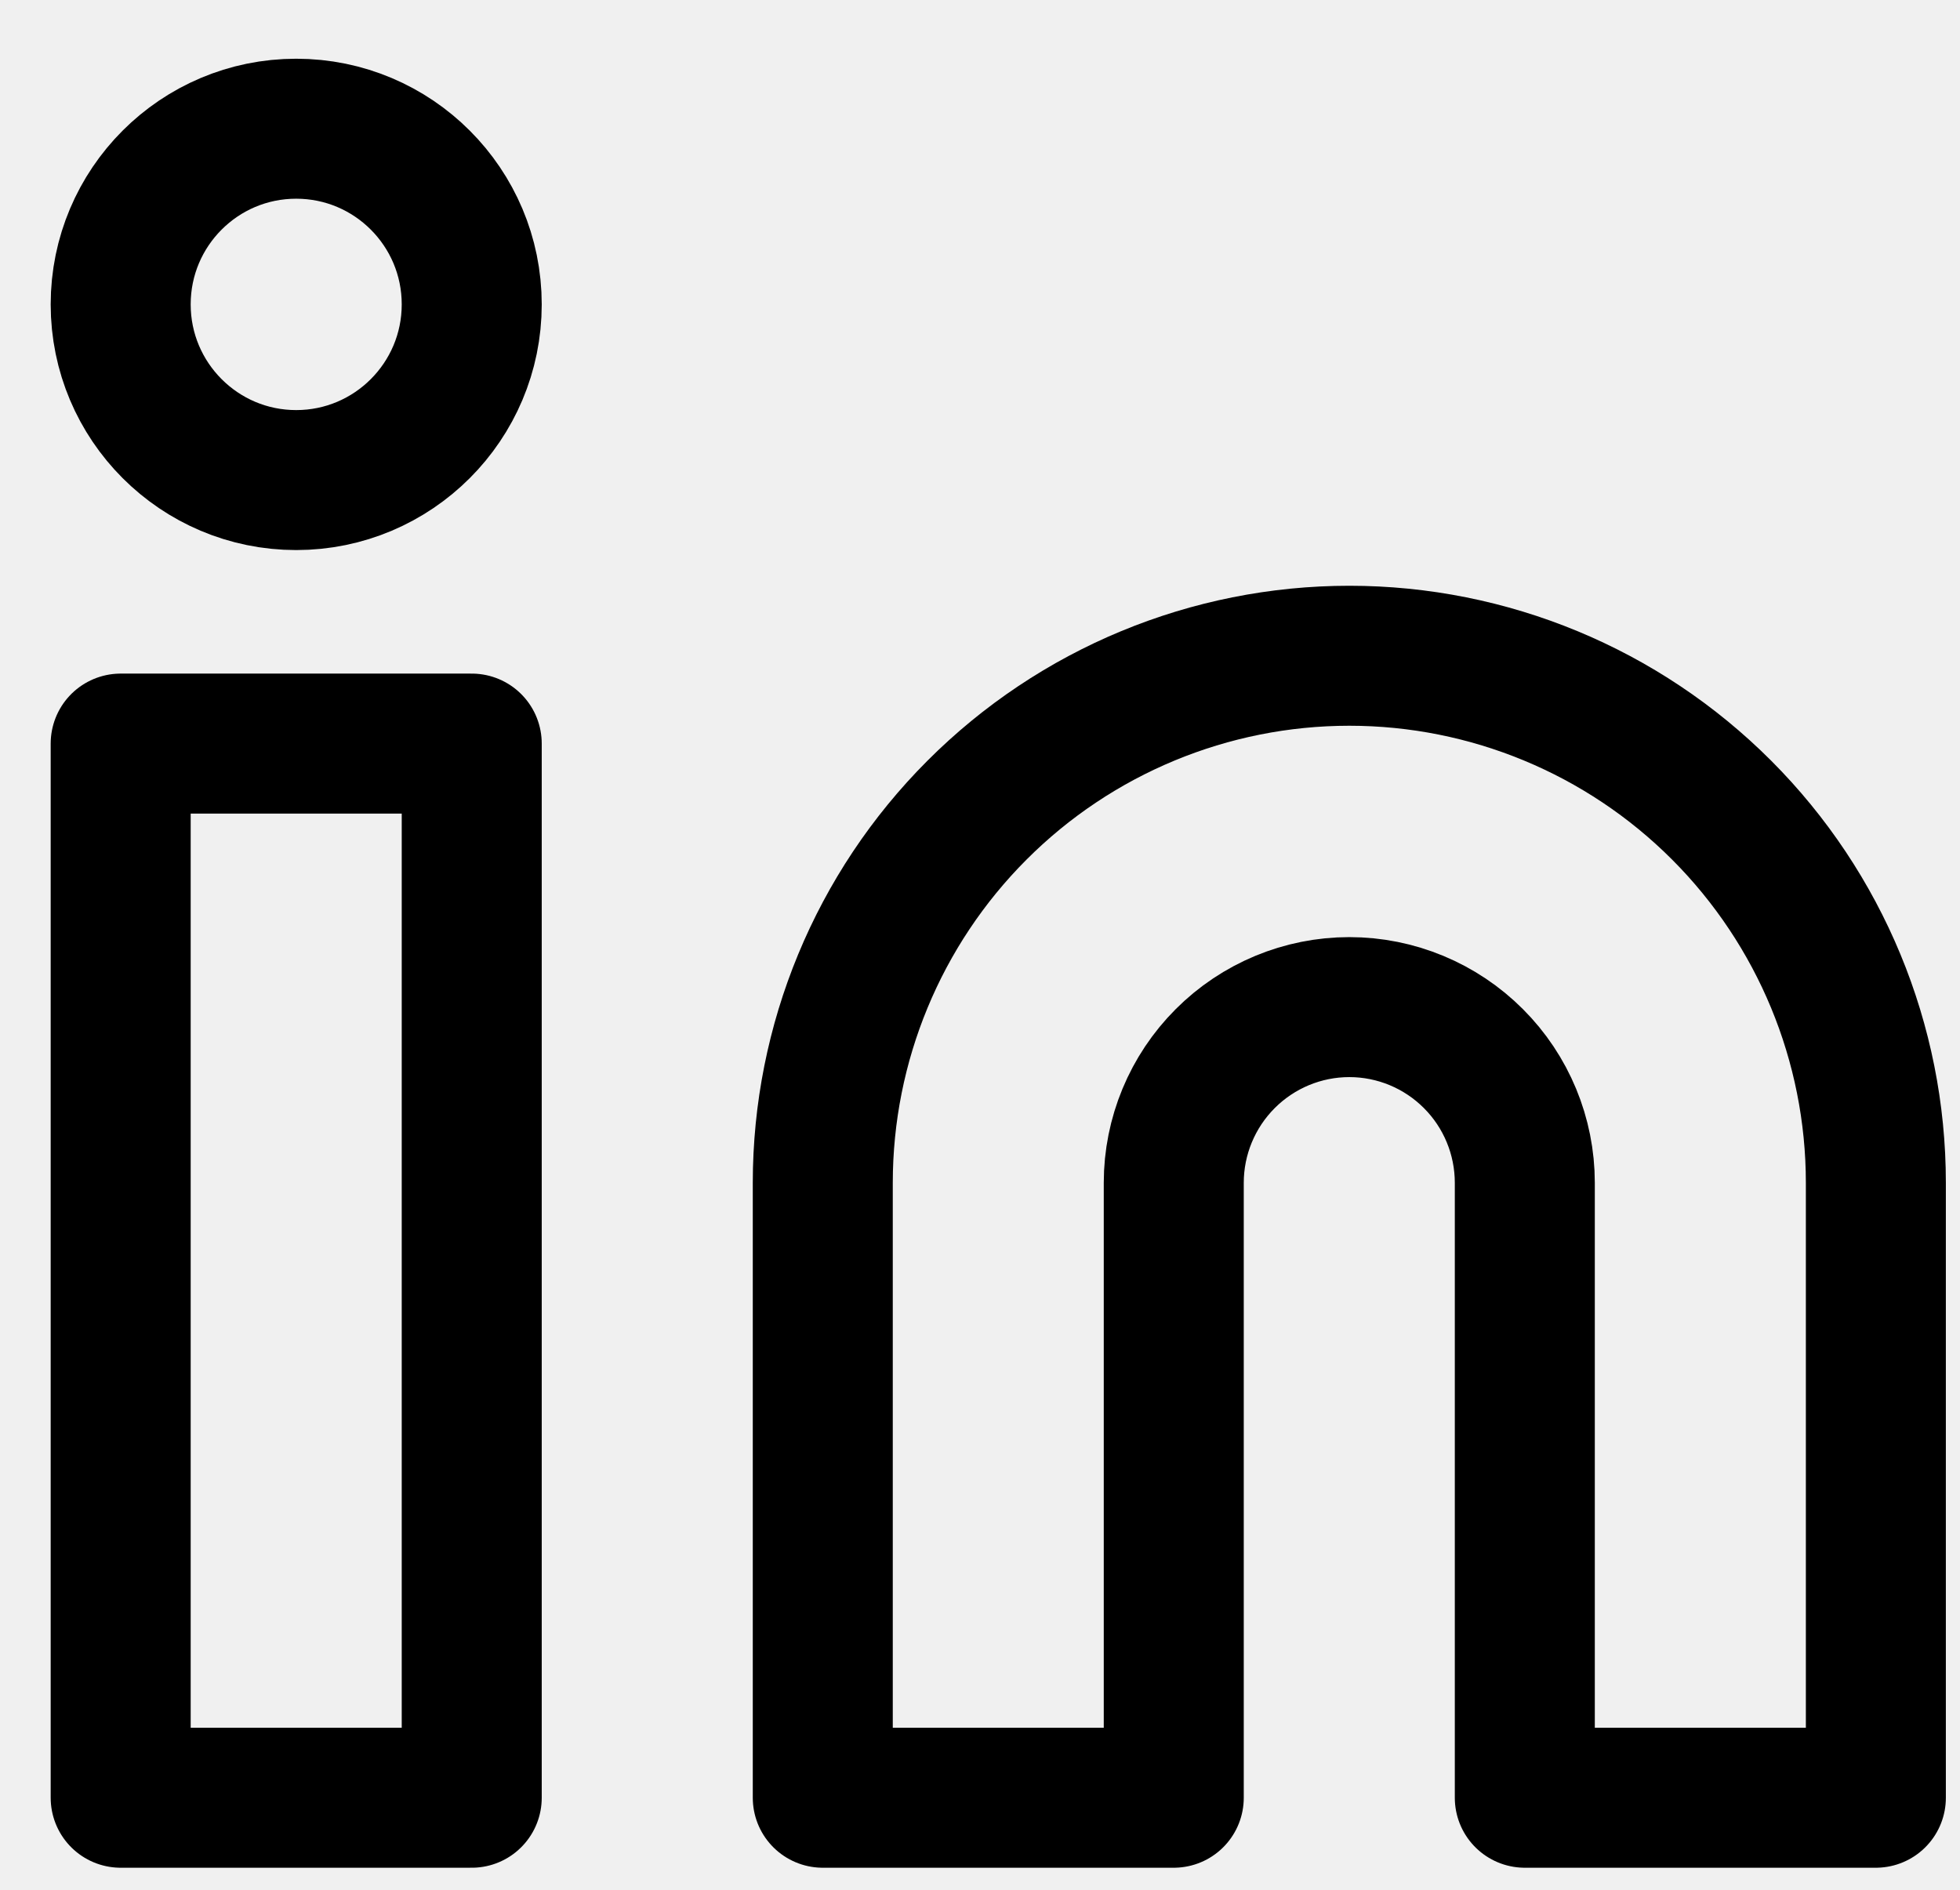
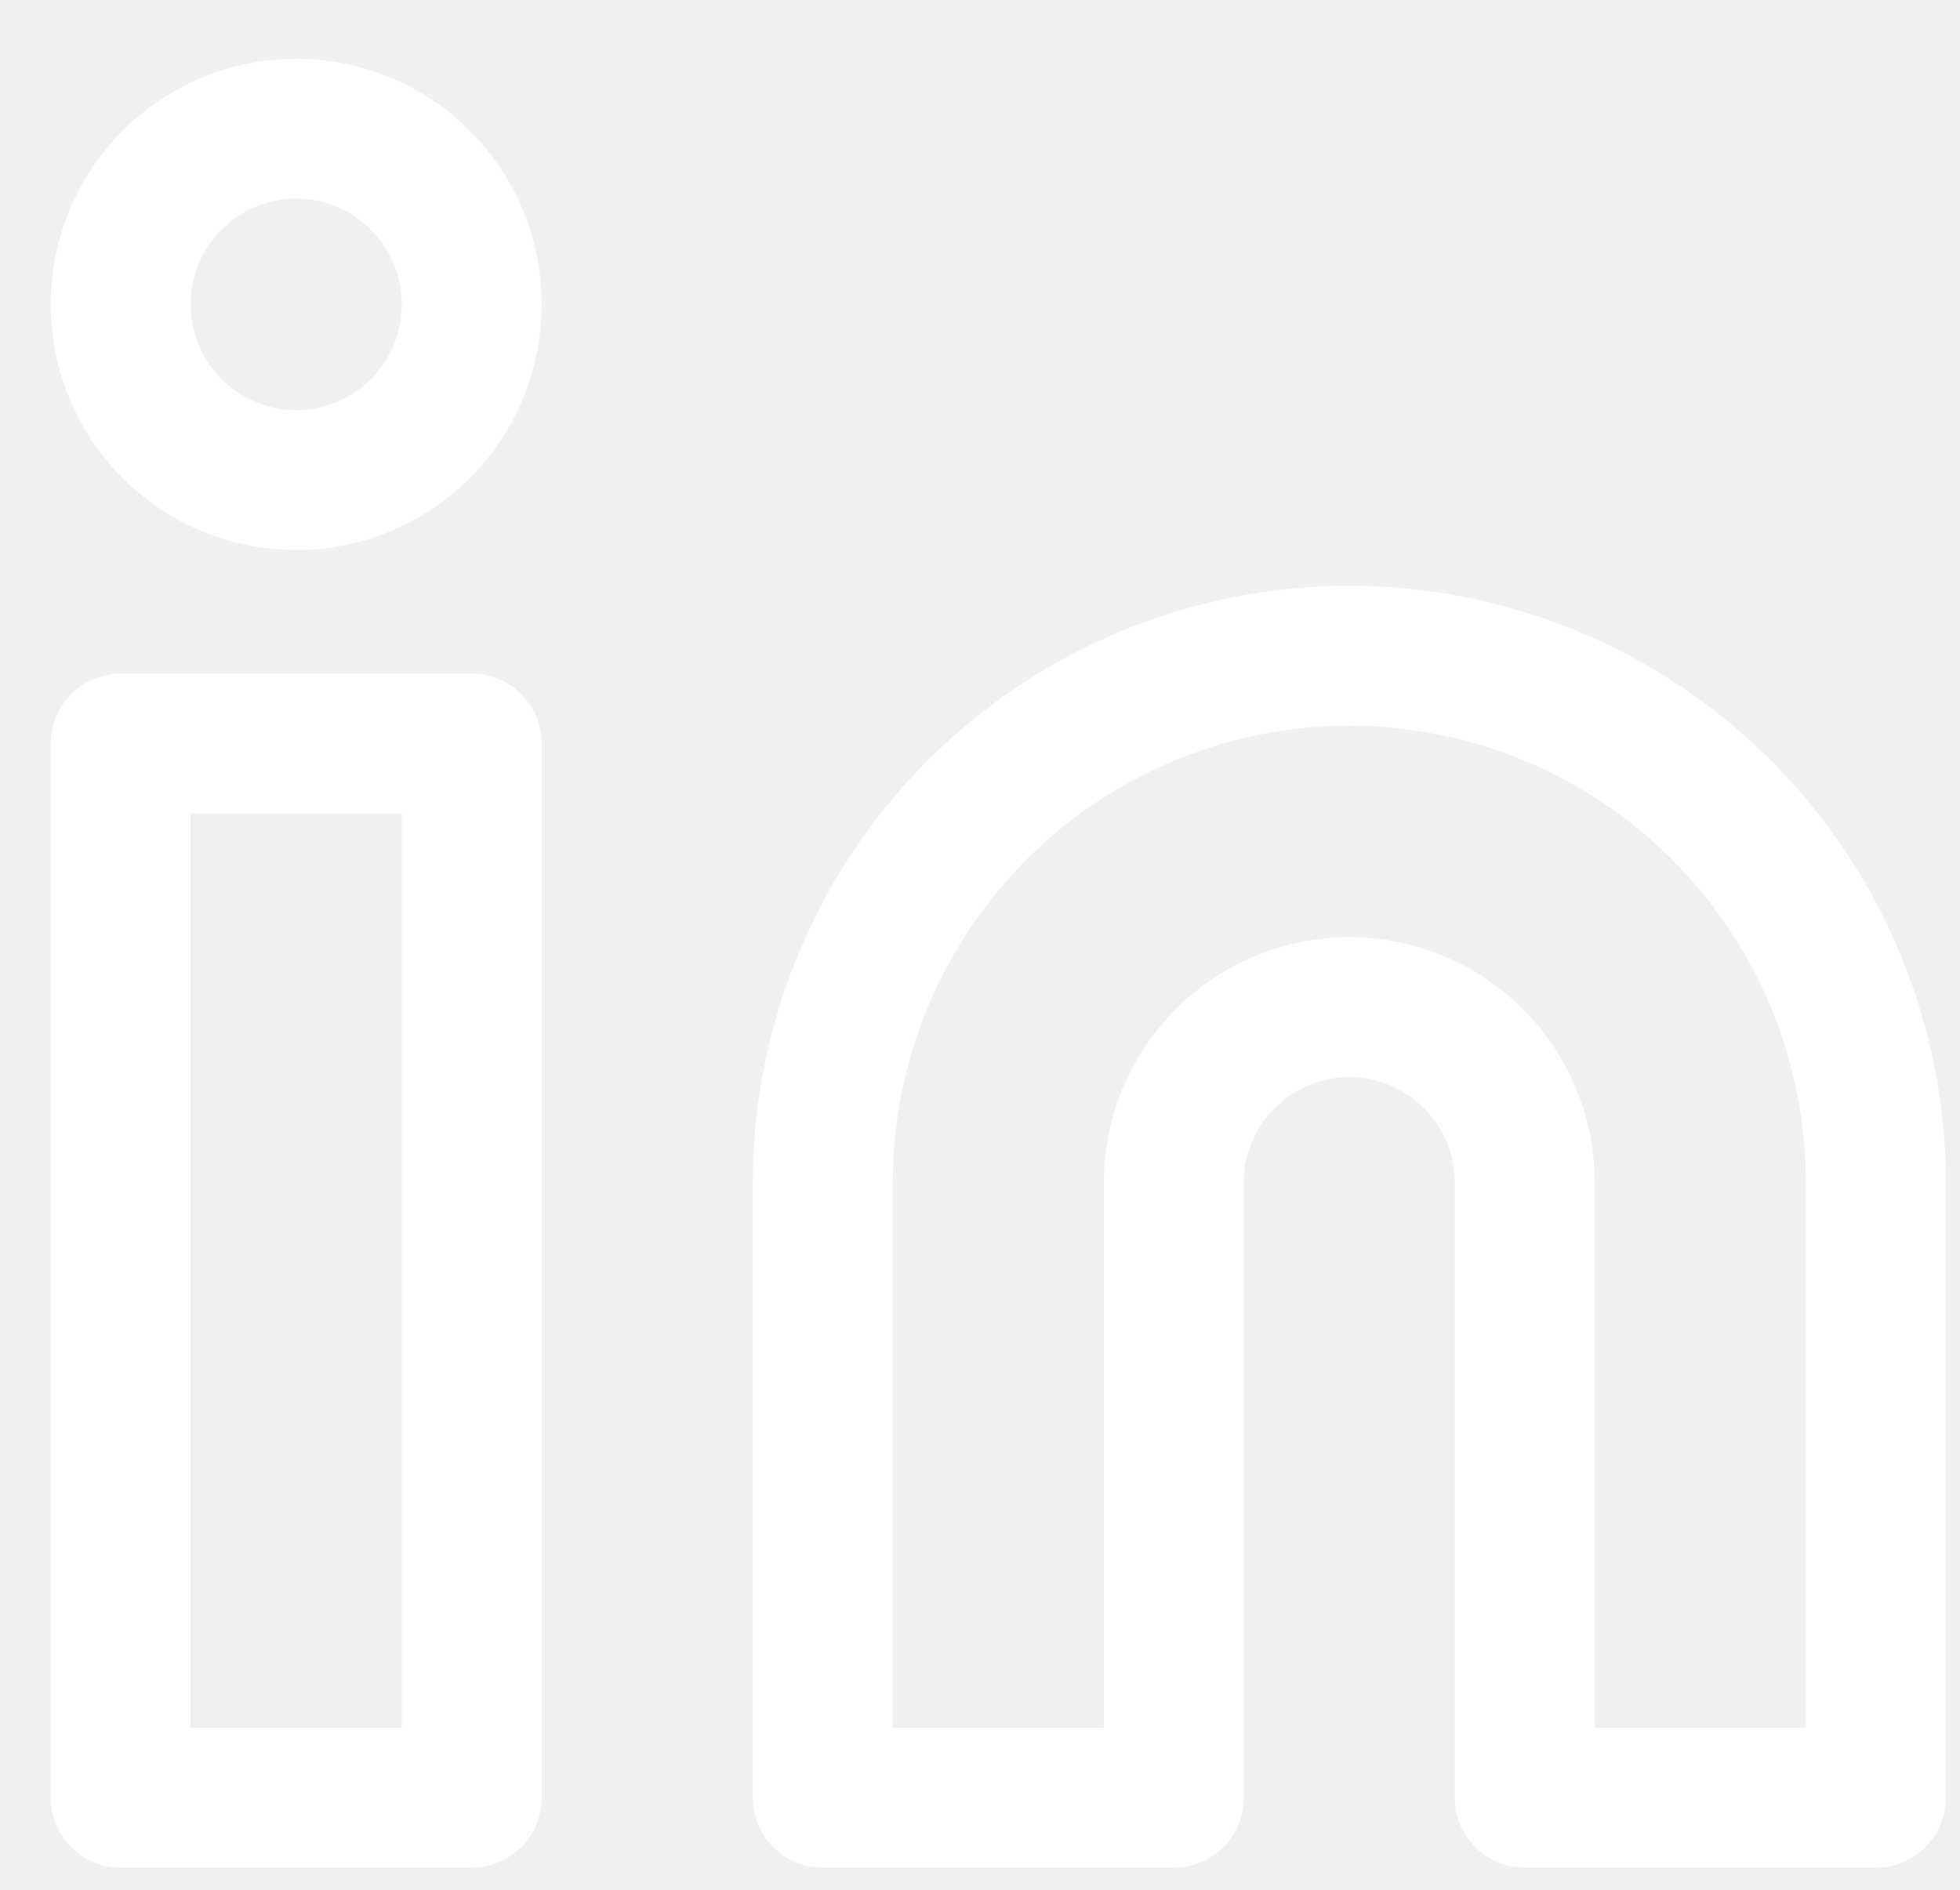
<svg xmlns="http://www.w3.org/2000/svg" width="28" height="27" viewBox="0 0 28 27" fill="none">
-   <path d="M19.276 9.369C21.271 9.369 23.184 10.162 24.595 11.575C26.005 12.987 26.798 14.902 26.798 16.899V25.685H21.783V16.899C21.783 16.234 21.519 15.595 21.049 15.125C20.579 14.654 19.941 14.389 19.276 14.389C18.611 14.389 17.973 14.654 17.503 15.125C17.033 15.595 16.768 16.234 16.768 16.899V25.685H11.754V16.899C11.754 14.902 12.546 12.987 13.957 11.575C15.368 10.162 17.281 9.369 19.276 9.369V9.369Z" stroke="black" stroke-width="2" stroke-linecap="round" stroke-linejoin="round" />
-   <path d="M6.739 10.624H1.724V25.685H6.739V10.624Z" stroke="black" stroke-width="2" stroke-linecap="round" stroke-linejoin="round" />
-   <path d="M4.231 6.859C5.616 6.859 6.739 5.735 6.739 4.349C6.739 2.962 5.616 1.839 4.231 1.839C2.847 1.839 1.724 2.962 1.724 4.349C1.724 5.735 2.847 6.859 4.231 6.859Z" stroke="black" stroke-width="2" stroke-linecap="round" stroke-linejoin="round" />
+   <path d="M19.276 9.369C21.271 9.369 23.184 10.162 24.595 11.575C26.005 12.987 26.798 14.902 26.798 16.899V25.685H21.783V16.899C21.783 16.234 21.519 15.595 21.049 15.125C20.579 14.654 19.941 14.389 19.276 14.389C18.611 14.389 17.973 14.654 17.503 15.125C17.033 15.595 16.768 16.234 16.768 16.899V25.685H11.754V16.899C11.754 14.902 12.546 12.987 13.957 11.575C15.368 10.162 17.281 9.369 19.276 9.369V9.369Z" stroke="white" stroke-width="2" stroke-linecap="round" stroke-linejoin="round" />
+   <path d="M6.739 10.624H1.724V25.685H6.739V10.624Z" stroke="white" stroke-width="2" stroke-linecap="round" stroke-linejoin="round" />
+   <path d="M4.231 6.859C5.616 6.859 6.739 5.735 6.739 4.349C6.739 2.962 5.616 1.839 4.231 1.839C2.847 1.839 1.724 2.962 1.724 4.349C1.724 5.735 2.847 6.859 4.231 6.859Z" stroke="white" stroke-width="2" stroke-linecap="round" stroke-linejoin="round" />
</svg>
